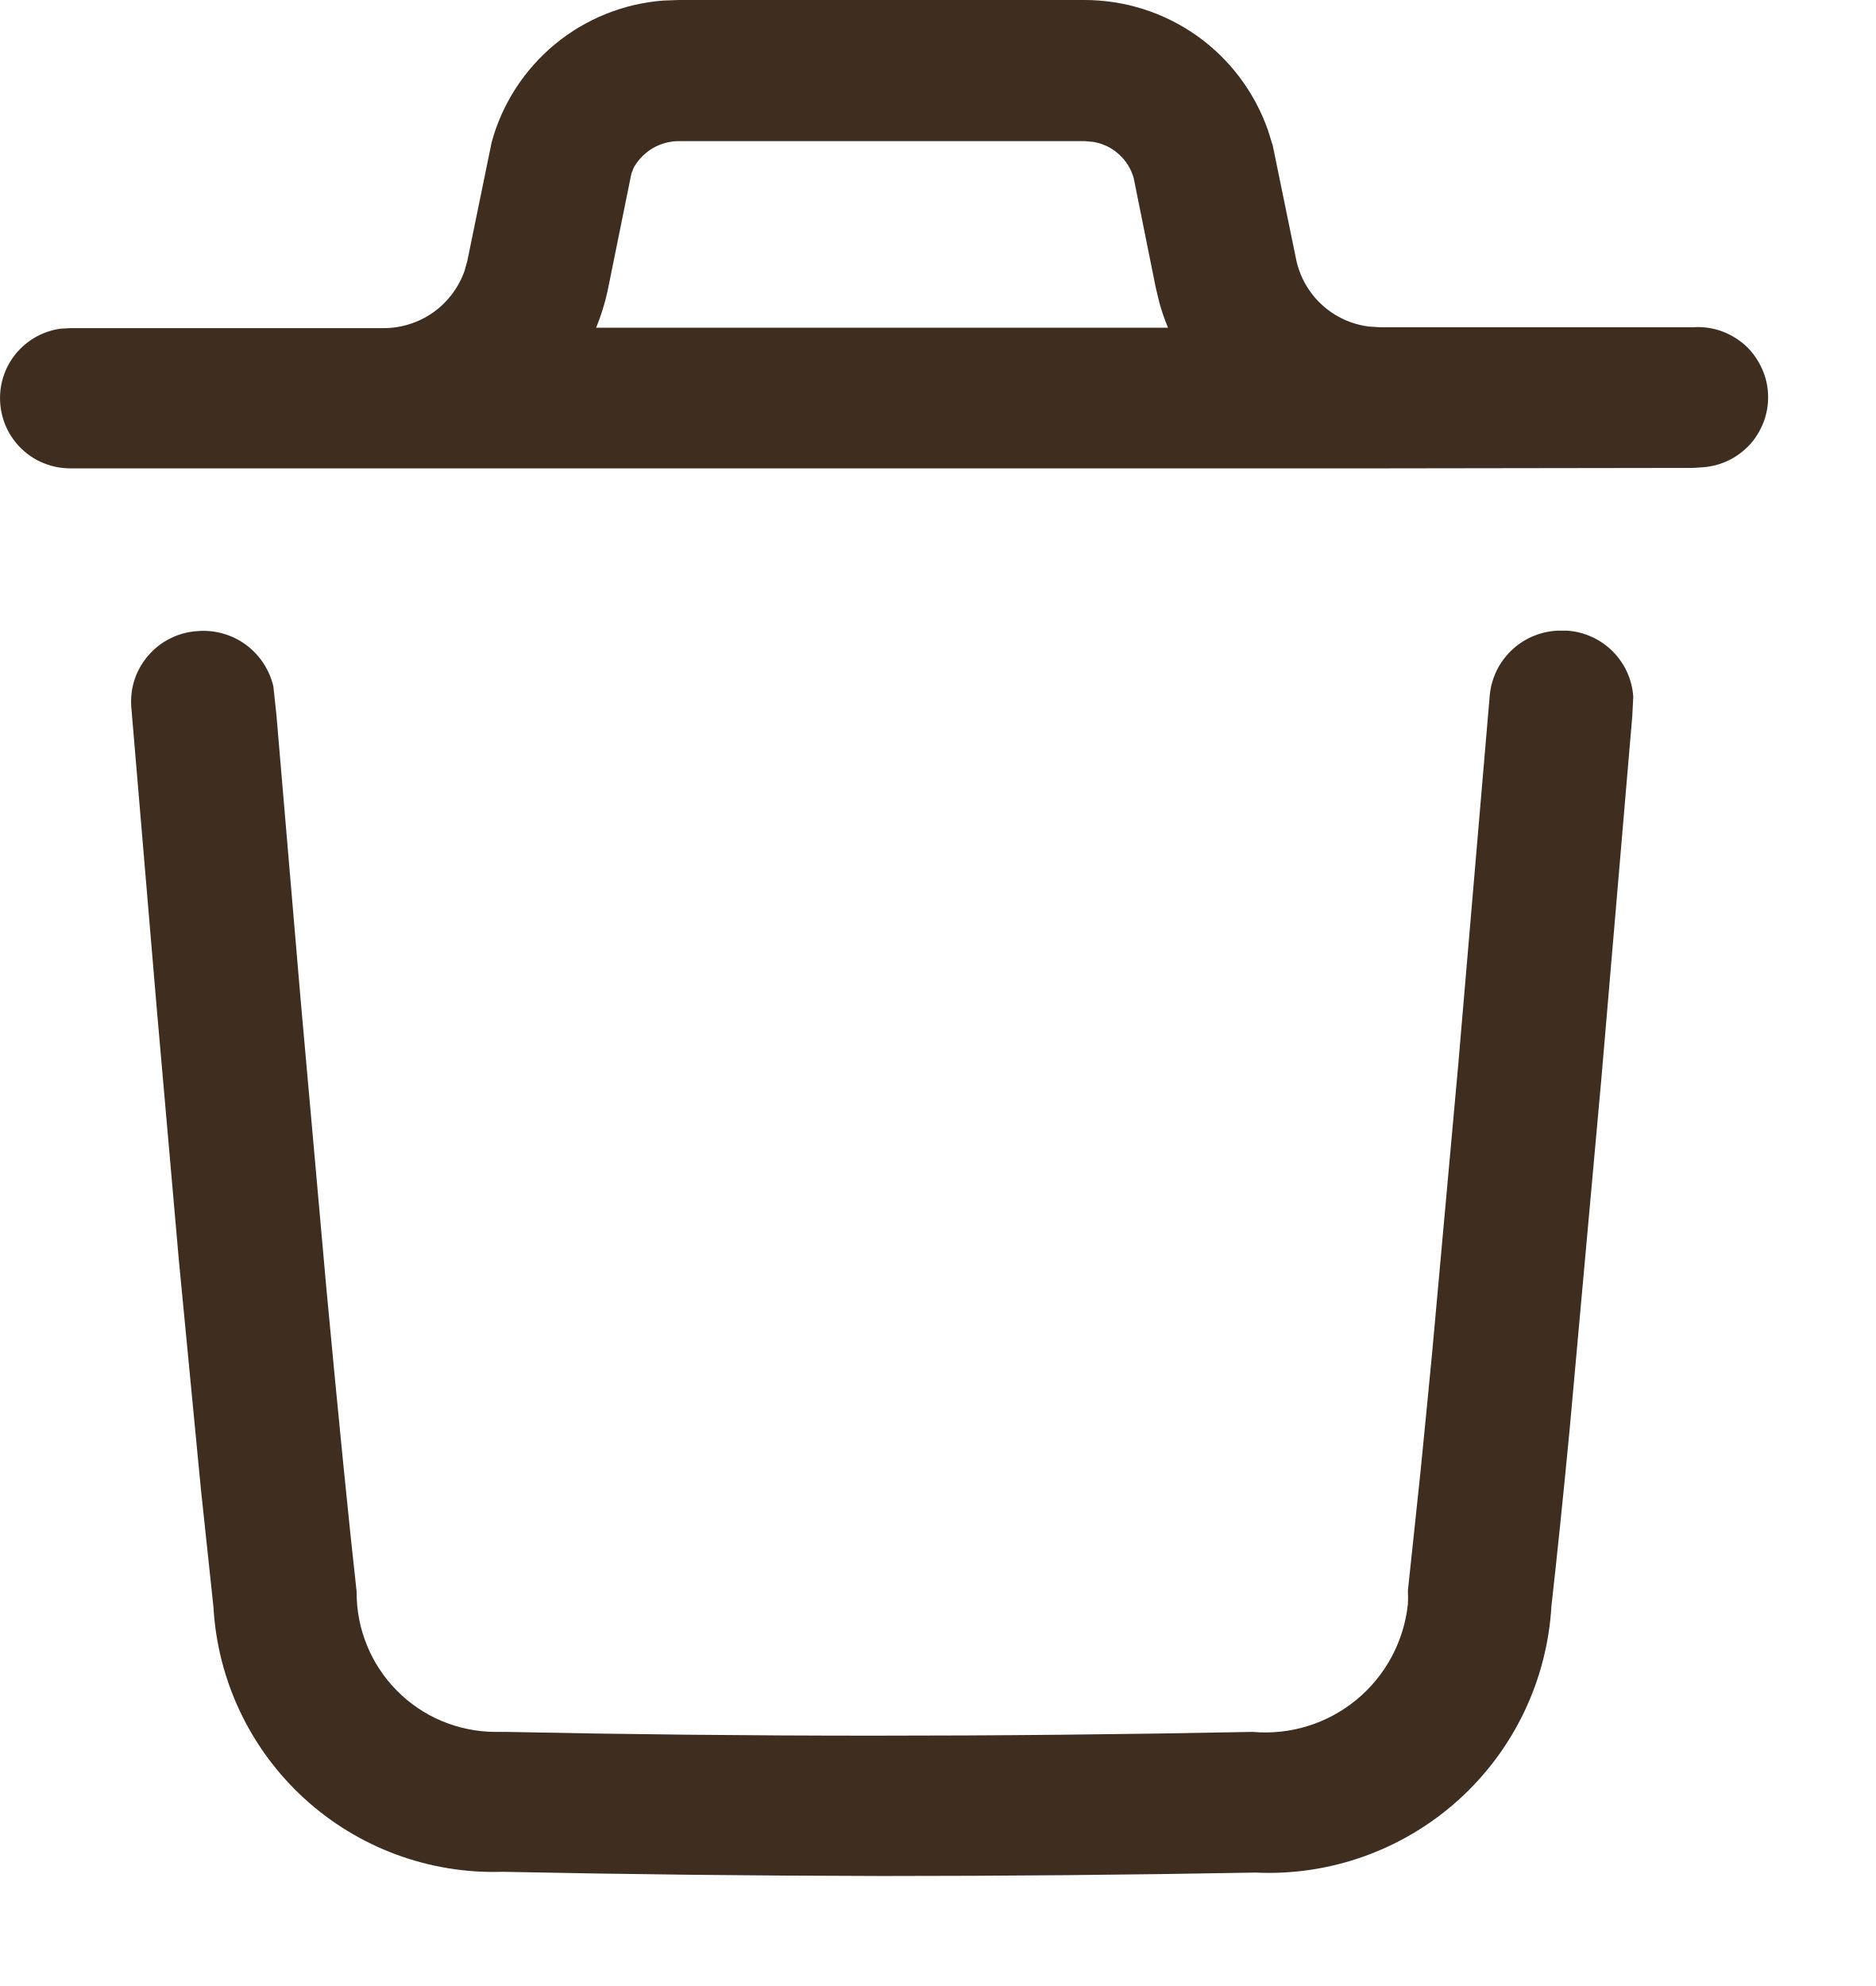
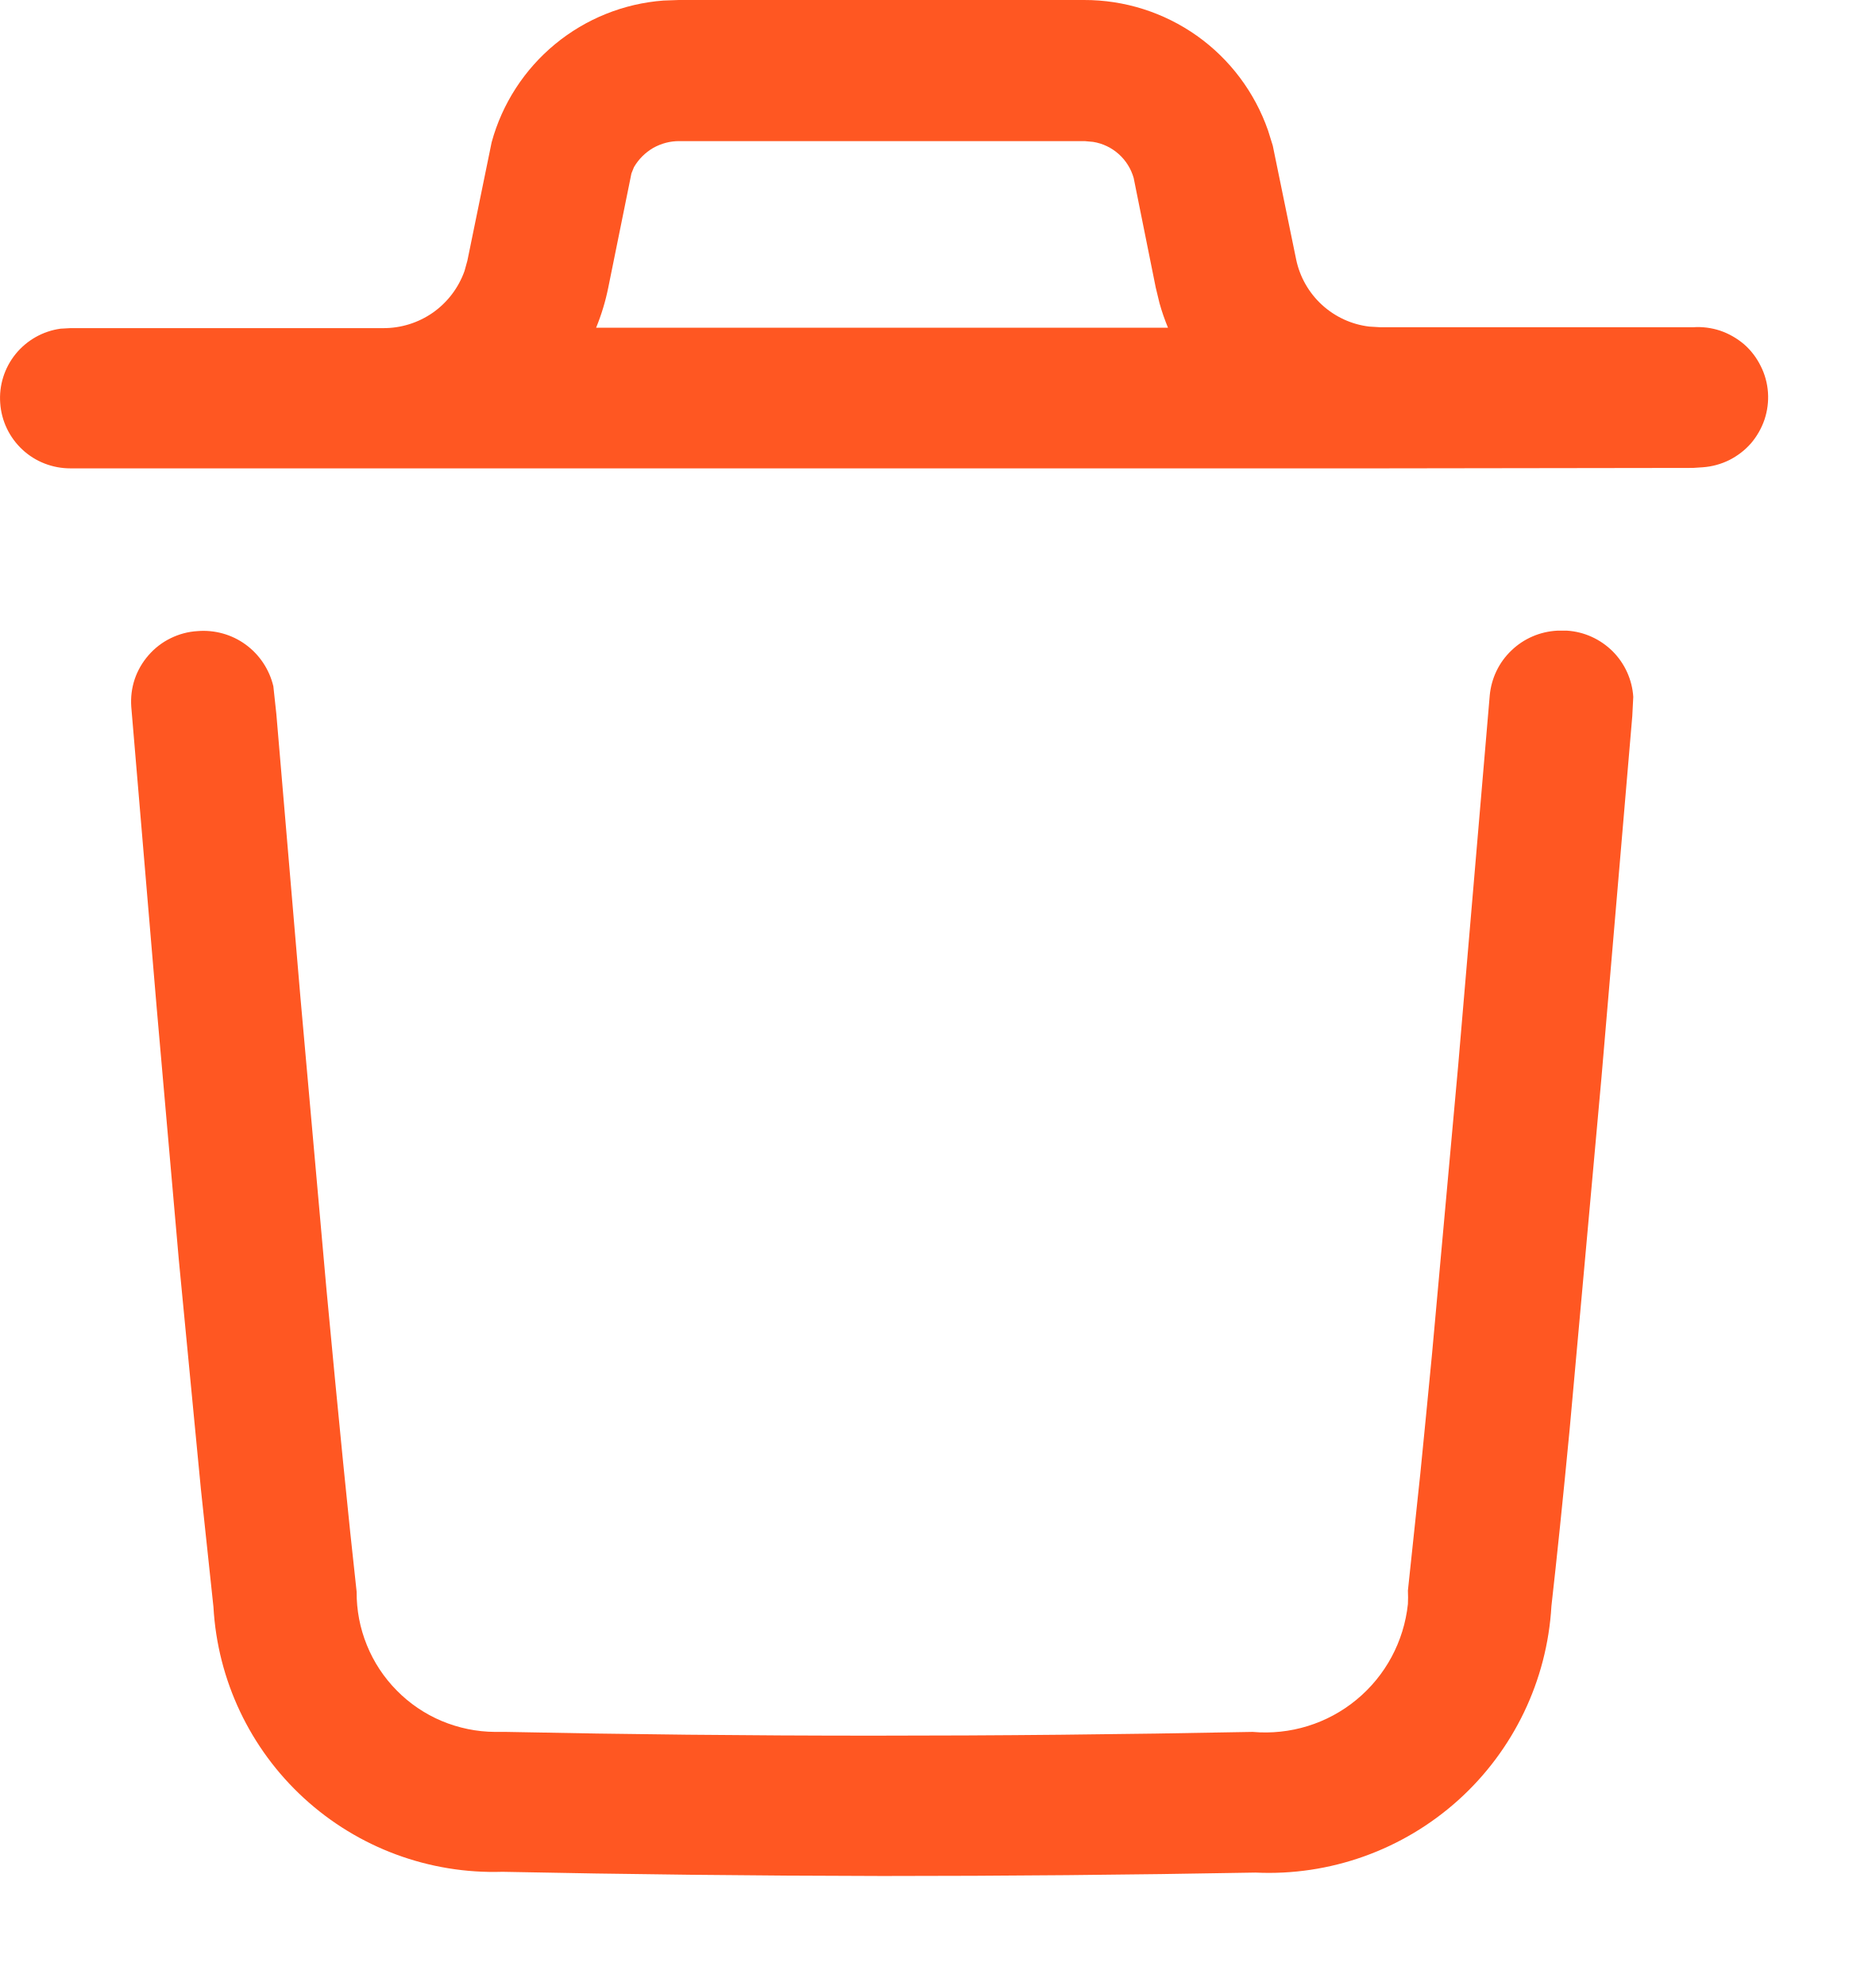
<svg xmlns="http://www.w3.org/2000/svg" width="17" height="18" viewBox="0 0 17 18" fill="none">
-   <path d="M4.555 16.965C3.891 16.986 3.246 16.747 2.756 16.298C2.267 15.85 1.972 15.228 1.935 14.565L1.821 13.495L1.621 11.418L1.421 9.14L1.19 6.406C1.184 6.321 1.194 6.237 1.221 6.156C1.248 6.076 1.291 6.002 1.347 5.938C1.403 5.874 1.47 5.822 1.546 5.785C1.623 5.747 1.705 5.725 1.79 5.72C1.945 5.707 2.101 5.75 2.227 5.842C2.353 5.934 2.442 6.068 2.478 6.22L2.505 6.47L2.723 9.035L2.96 11.692C3.068 12.843 3.16 13.774 3.233 14.427C3.232 14.593 3.263 14.757 3.326 14.911C3.388 15.064 3.48 15.204 3.597 15.322C3.713 15.44 3.852 15.534 4.004 15.598C4.157 15.662 4.321 15.696 4.487 15.697C4.52 15.697 4.553 15.697 4.587 15.697C6.769 15.742 9.015 15.743 11.355 15.697C11.695 15.727 12.033 15.623 12.296 15.406C12.56 15.189 12.727 14.877 12.763 14.538C12.765 14.497 12.765 14.457 12.763 14.416L12.876 13.351C12.909 13.023 12.944 12.66 12.982 12.268L13.219 9.654L13.505 6.301C13.52 6.146 13.589 6.002 13.702 5.895C13.814 5.787 13.962 5.724 14.117 5.716H14.206C14.362 5.726 14.508 5.793 14.619 5.903C14.729 6.013 14.796 6.16 14.806 6.316L14.797 6.491L14.518 9.763L14.229 12.957C14.168 13.595 14.112 14.132 14.064 14.557C14.025 15.232 13.721 15.864 13.219 16.316C12.716 16.768 12.056 17.004 11.381 16.972C10.232 16.993 9.105 17.003 8 17.003C6.831 17.001 5.682 16.988 4.555 16.965ZM12.517 4.245H0.638C0.477 4.245 0.321 4.185 0.203 4.075C0.085 3.965 0.013 3.815 0.002 3.654C-0.01 3.493 0.04 3.334 0.142 3.208C0.244 3.083 0.389 3.001 0.549 2.979L0.638 2.974H3.473C3.634 2.975 3.792 2.926 3.925 2.833C4.057 2.74 4.157 2.608 4.211 2.456L4.237 2.362L4.457 1.289C4.552 0.941 4.753 0.63 5.032 0.4C5.311 0.17 5.654 0.032 6.014 0.005L6.154 9.89693e-06H9.826C10.193 -0.001 10.55 0.112 10.85 0.324C11.149 0.536 11.374 0.836 11.495 1.182L11.538 1.32L11.75 2.352C11.783 2.51 11.865 2.654 11.984 2.763C12.103 2.872 12.253 2.941 12.413 2.96L12.513 2.966H15.348C15.431 2.96 15.515 2.971 15.594 2.997C15.673 3.024 15.746 3.066 15.81 3.12C15.873 3.175 15.924 3.242 15.961 3.317C15.999 3.391 16.021 3.473 16.027 3.556C16.033 3.639 16.022 3.723 15.996 3.802C15.969 3.881 15.927 3.955 15.873 4.018C15.818 4.081 15.751 4.132 15.676 4.17C15.601 4.207 15.52 4.229 15.437 4.235L15.348 4.241L12.517 4.245ZM10.588 2.97C10.558 2.897 10.532 2.823 10.511 2.747L10.477 2.606L10.277 1.613C10.253 1.529 10.206 1.454 10.141 1.396C10.076 1.338 9.996 1.3 9.91 1.286L9.833 1.279H6.16C6.076 1.278 5.994 1.3 5.921 1.341C5.849 1.383 5.789 1.443 5.747 1.515L5.724 1.572L5.514 2.607C5.489 2.731 5.452 2.853 5.404 2.97H10.588Z" fill="#3F2D20" />
+   <path d="M4.555 16.965C3.891 16.986 3.246 16.747 2.756 16.298C2.267 15.85 1.972 15.228 1.935 14.565L1.821 13.495L1.621 11.418L1.421 9.14L1.19 6.406C1.184 6.321 1.194 6.237 1.221 6.156C1.248 6.076 1.291 6.002 1.347 5.938C1.403 5.874 1.47 5.822 1.546 5.785C1.623 5.747 1.705 5.725 1.79 5.72C1.945 5.707 2.101 5.75 2.227 5.842C2.353 5.934 2.442 6.068 2.478 6.22L2.505 6.47L2.723 9.035L2.96 11.692C3.068 12.843 3.16 13.774 3.233 14.427C3.232 14.593 3.263 14.757 3.326 14.911C3.388 15.064 3.48 15.204 3.597 15.322C3.713 15.44 3.852 15.534 4.004 15.598C4.157 15.662 4.321 15.696 4.487 15.697C4.52 15.697 4.553 15.697 4.587 15.697C6.769 15.742 9.015 15.743 11.355 15.697C11.695 15.727 12.033 15.623 12.296 15.406C12.56 15.189 12.727 14.877 12.763 14.538C12.765 14.497 12.765 14.457 12.763 14.416L12.876 13.351C12.909 13.023 12.944 12.66 12.982 12.268L13.219 9.654L13.505 6.301C13.52 6.146 13.589 6.002 13.702 5.895C13.814 5.787 13.962 5.724 14.117 5.716H14.206C14.362 5.726 14.508 5.793 14.619 5.903C14.729 6.013 14.796 6.16 14.806 6.316L14.797 6.491L14.518 9.763L14.229 12.957C14.168 13.595 14.112 14.132 14.064 14.557C14.025 15.232 13.721 15.864 13.219 16.316C12.716 16.768 12.056 17.004 11.381 16.972C10.232 16.993 9.105 17.003 8 17.003C6.831 17.001 5.682 16.988 4.555 16.965ZM12.517 4.245H0.638C0.477 4.245 0.321 4.185 0.203 4.075C0.085 3.965 0.013 3.815 0.002 3.654C-0.01 3.493 0.04 3.334 0.142 3.208C0.244 3.083 0.389 3.001 0.549 2.979L0.638 2.974H3.473C3.634 2.975 3.792 2.926 3.925 2.833C4.057 2.74 4.157 2.608 4.211 2.456L4.237 2.362L4.457 1.289C4.552 0.941 4.753 0.63 5.032 0.4C5.311 0.17 5.654 0.032 6.014 0.005L6.154 9.89693e-06H9.826C10.193 -0.001 10.55 0.112 10.85 0.324C11.149 0.536 11.374 0.836 11.495 1.182L11.538 1.32L11.75 2.352C11.783 2.51 11.865 2.654 11.984 2.763C12.103 2.872 12.253 2.941 12.413 2.96L12.513 2.966H15.348C15.431 2.96 15.515 2.971 15.594 2.997C15.673 3.024 15.746 3.066 15.81 3.12C15.873 3.175 15.924 3.242 15.961 3.317C15.999 3.391 16.021 3.473 16.027 3.556C16.033 3.639 16.022 3.723 15.996 3.802C15.969 3.881 15.927 3.955 15.873 4.018C15.818 4.081 15.751 4.132 15.676 4.17C15.601 4.207 15.52 4.229 15.437 4.235L15.348 4.241L12.517 4.245ZM10.588 2.97C10.558 2.897 10.532 2.823 10.511 2.747L10.477 2.606L10.277 1.613C10.253 1.529 10.206 1.454 10.141 1.396C10.076 1.338 9.996 1.3 9.91 1.286L9.833 1.279H6.16C6.076 1.278 5.994 1.3 5.921 1.341C5.849 1.383 5.789 1.443 5.747 1.515L5.724 1.572L5.514 2.607C5.489 2.731 5.452 2.853 5.404 2.97H10.588Z" fill="#FF5722" />
</svg>
